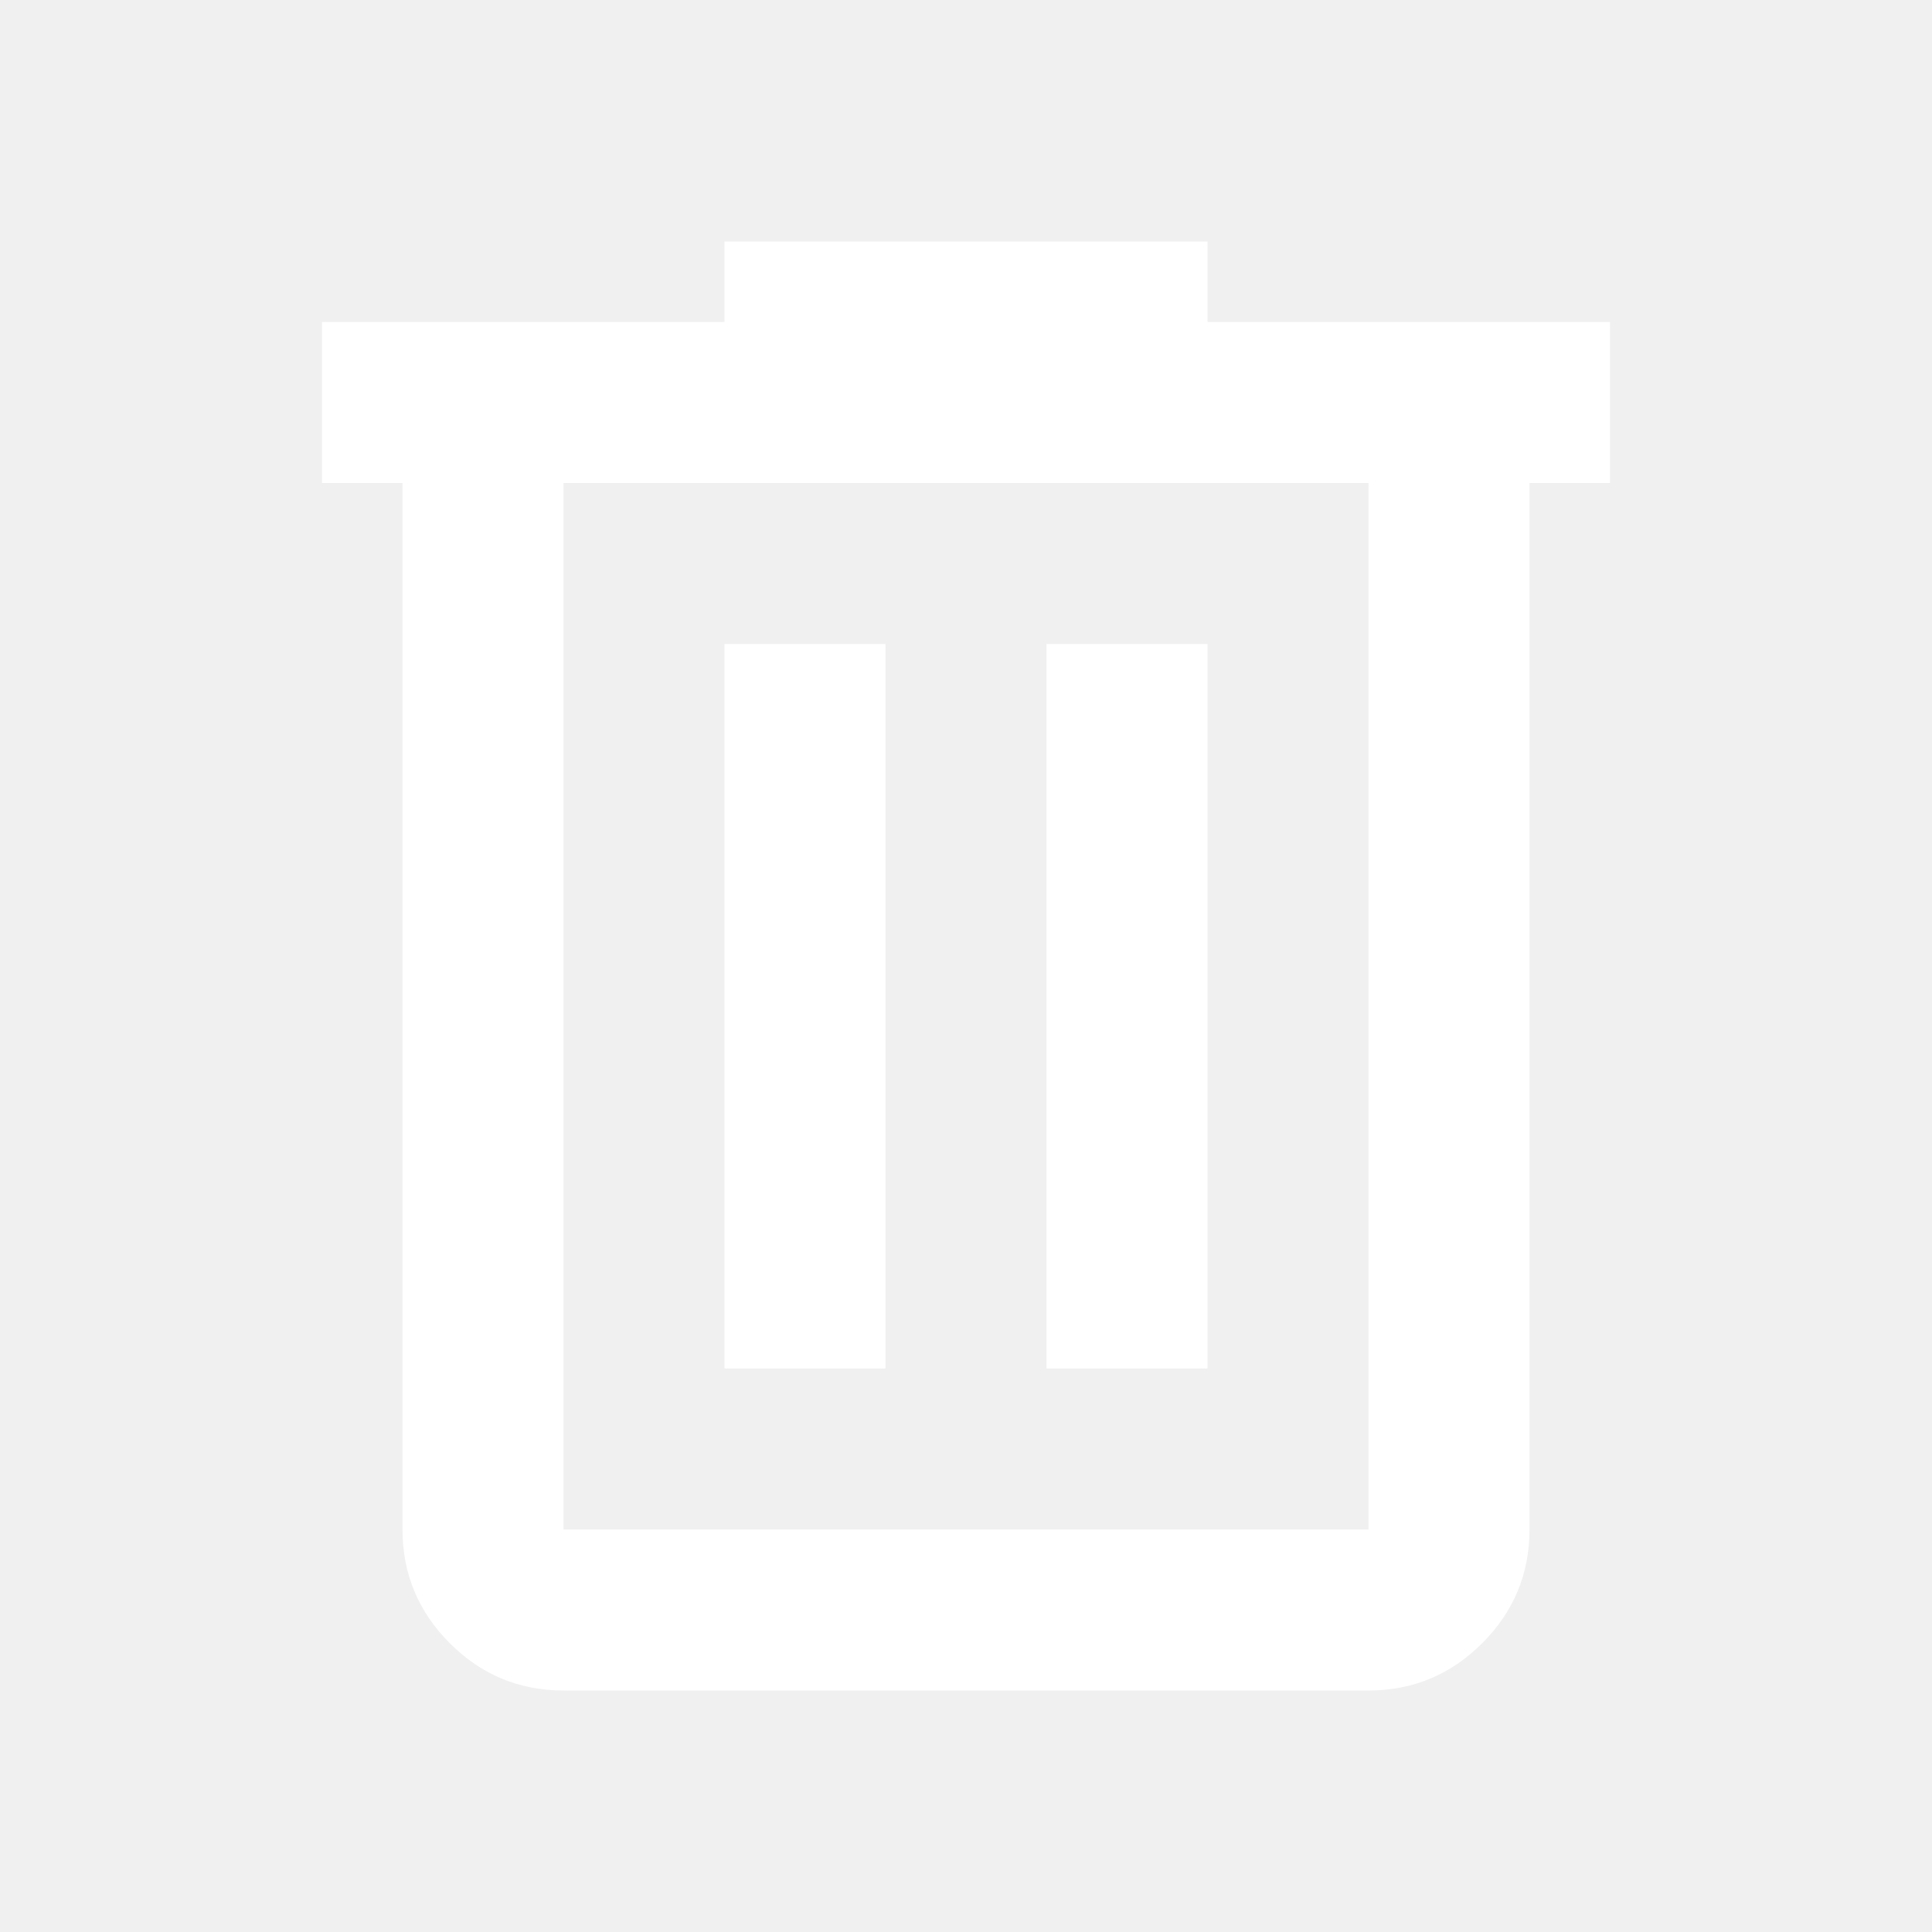
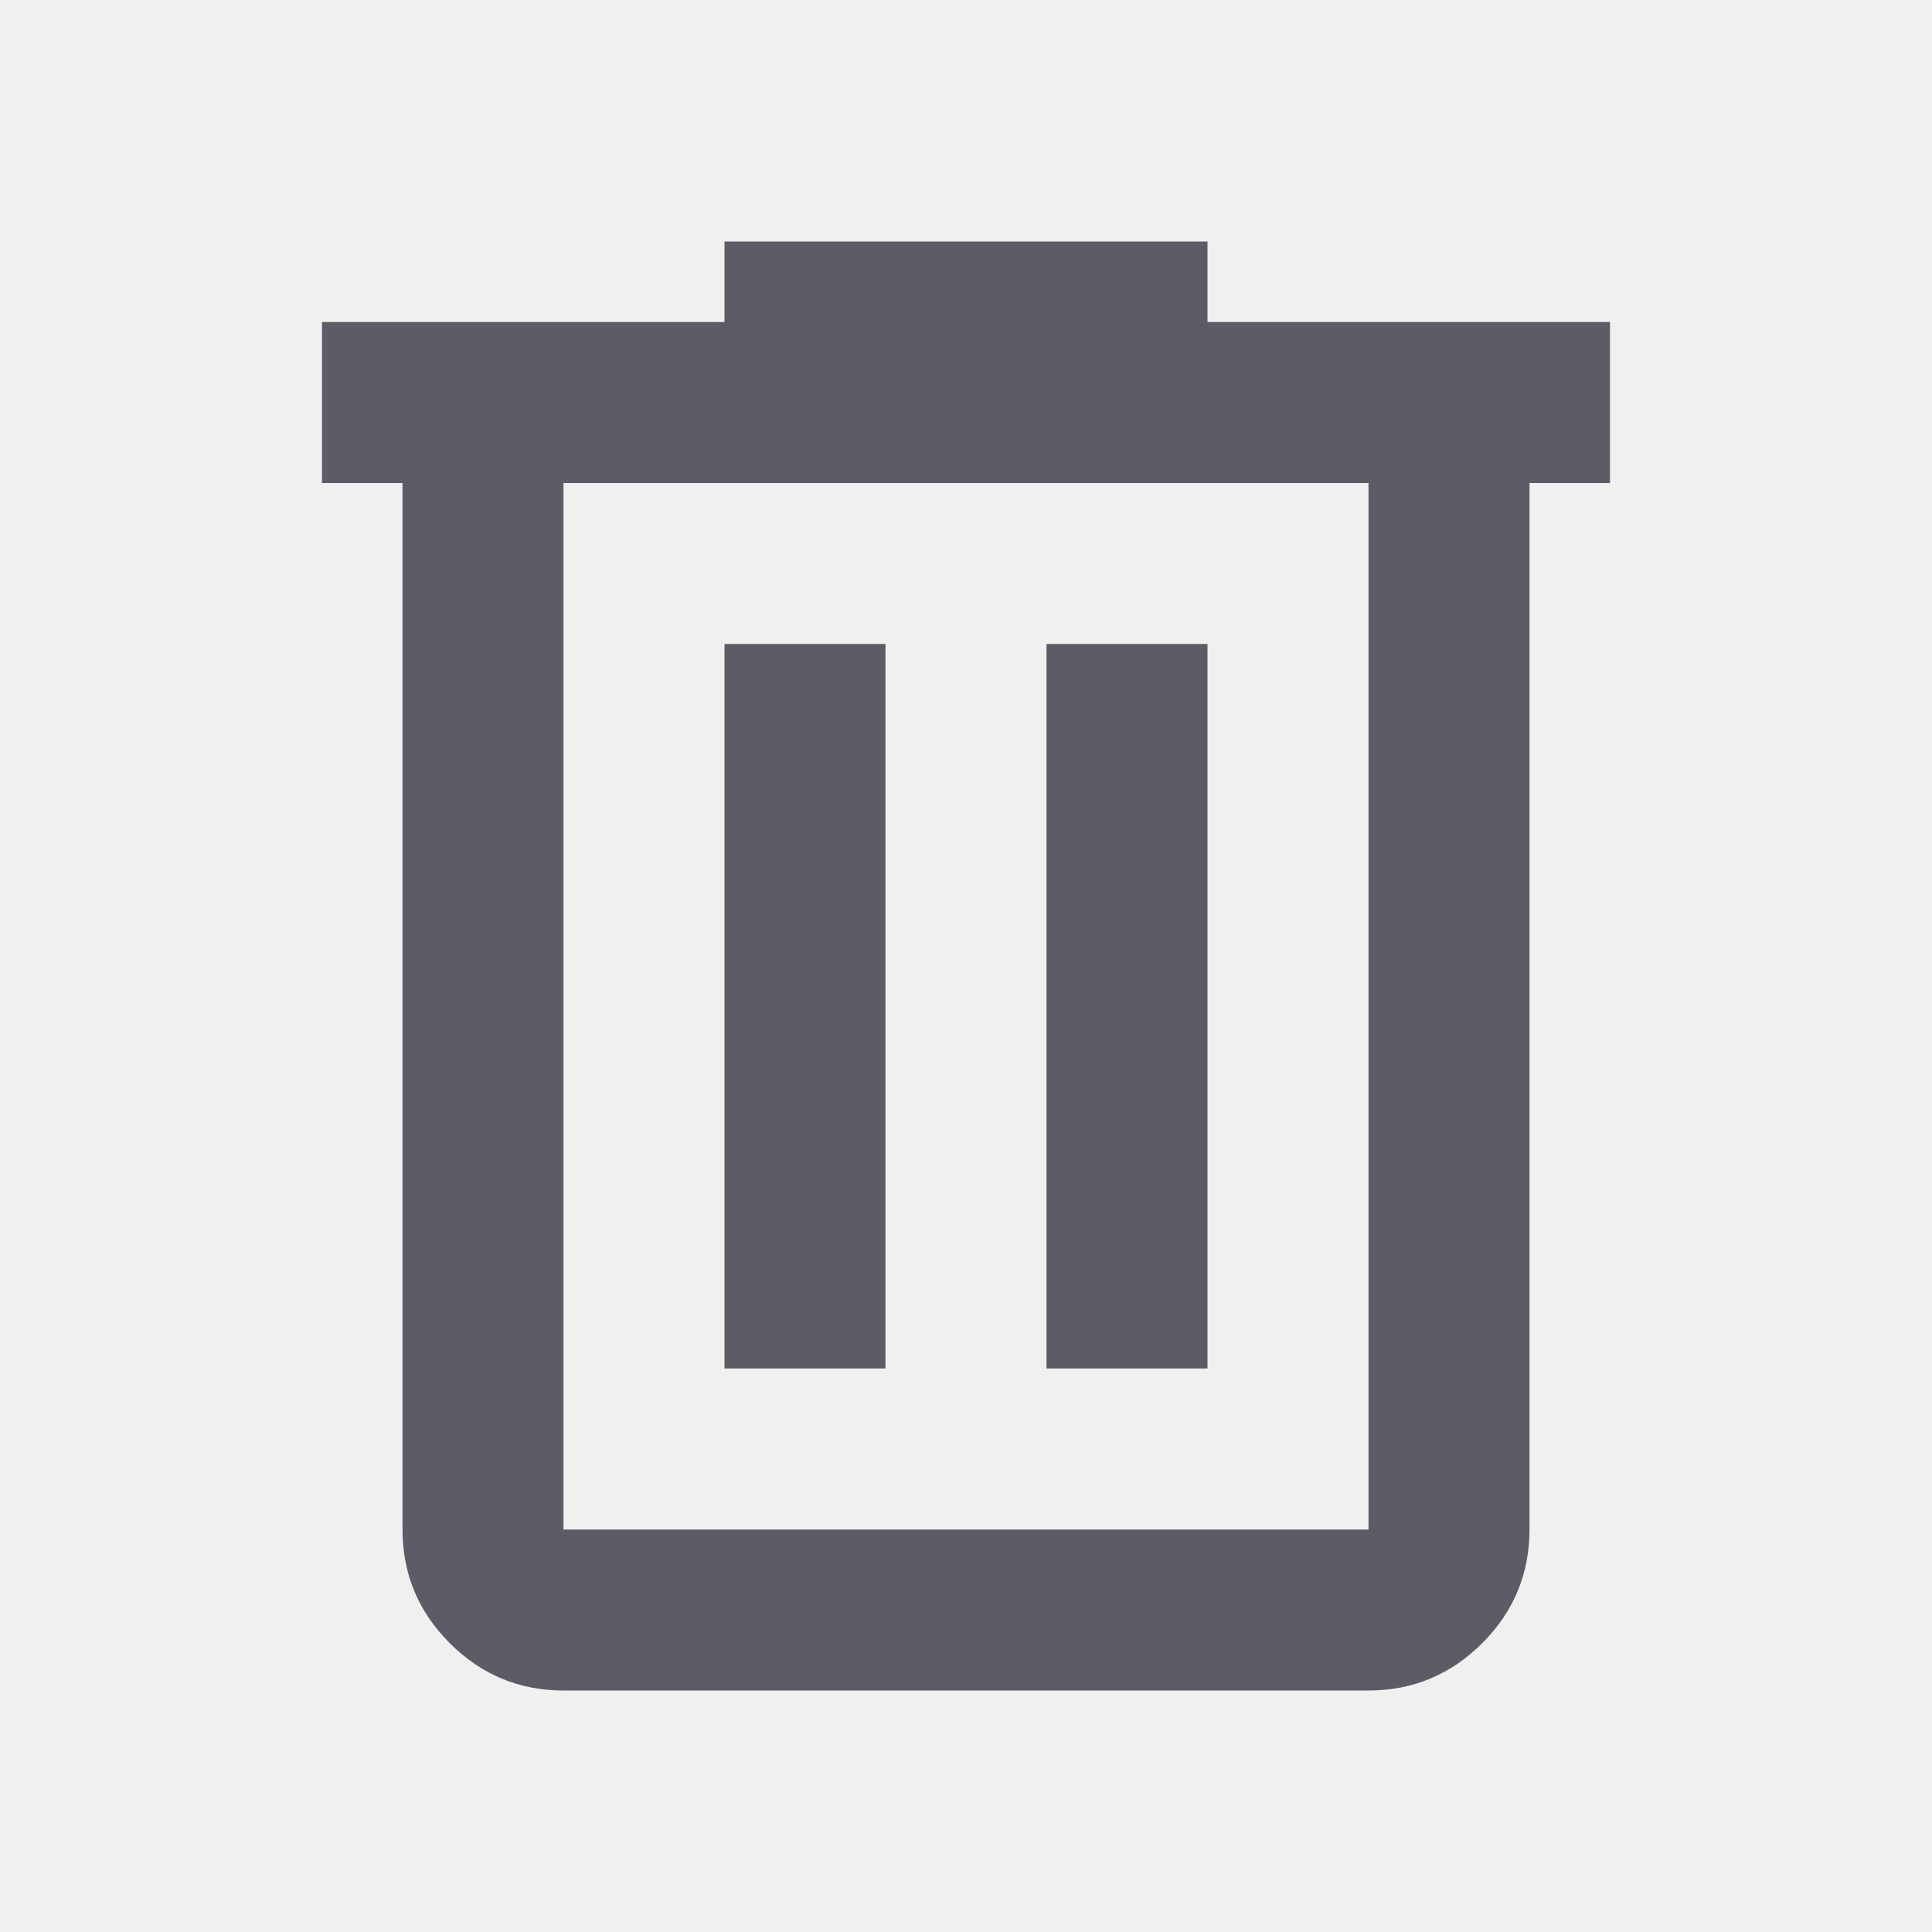
- <svg xmlns="http://www.w3.org/2000/svg" height="48" width="48" viewBox="0 -960 960 960" fill="#ffffff">
+ <svg xmlns="http://www.w3.org/2000/svg" height="48" width="48" viewBox="0 -960 960 960" fill="#5c5c66">
  <path d="M280-120q-33 0-56.5-23.5T200-200v-520h-40v-80h200v-40h240v40h200v80h-40v520q0 33-23.5 56.5T680-120H280Zm400-600H280v520h400v-520ZM360-280h80v-360h-80v360Zm160 0h80v-360h-80v360ZM280-720v520-520Z" />
</svg>
